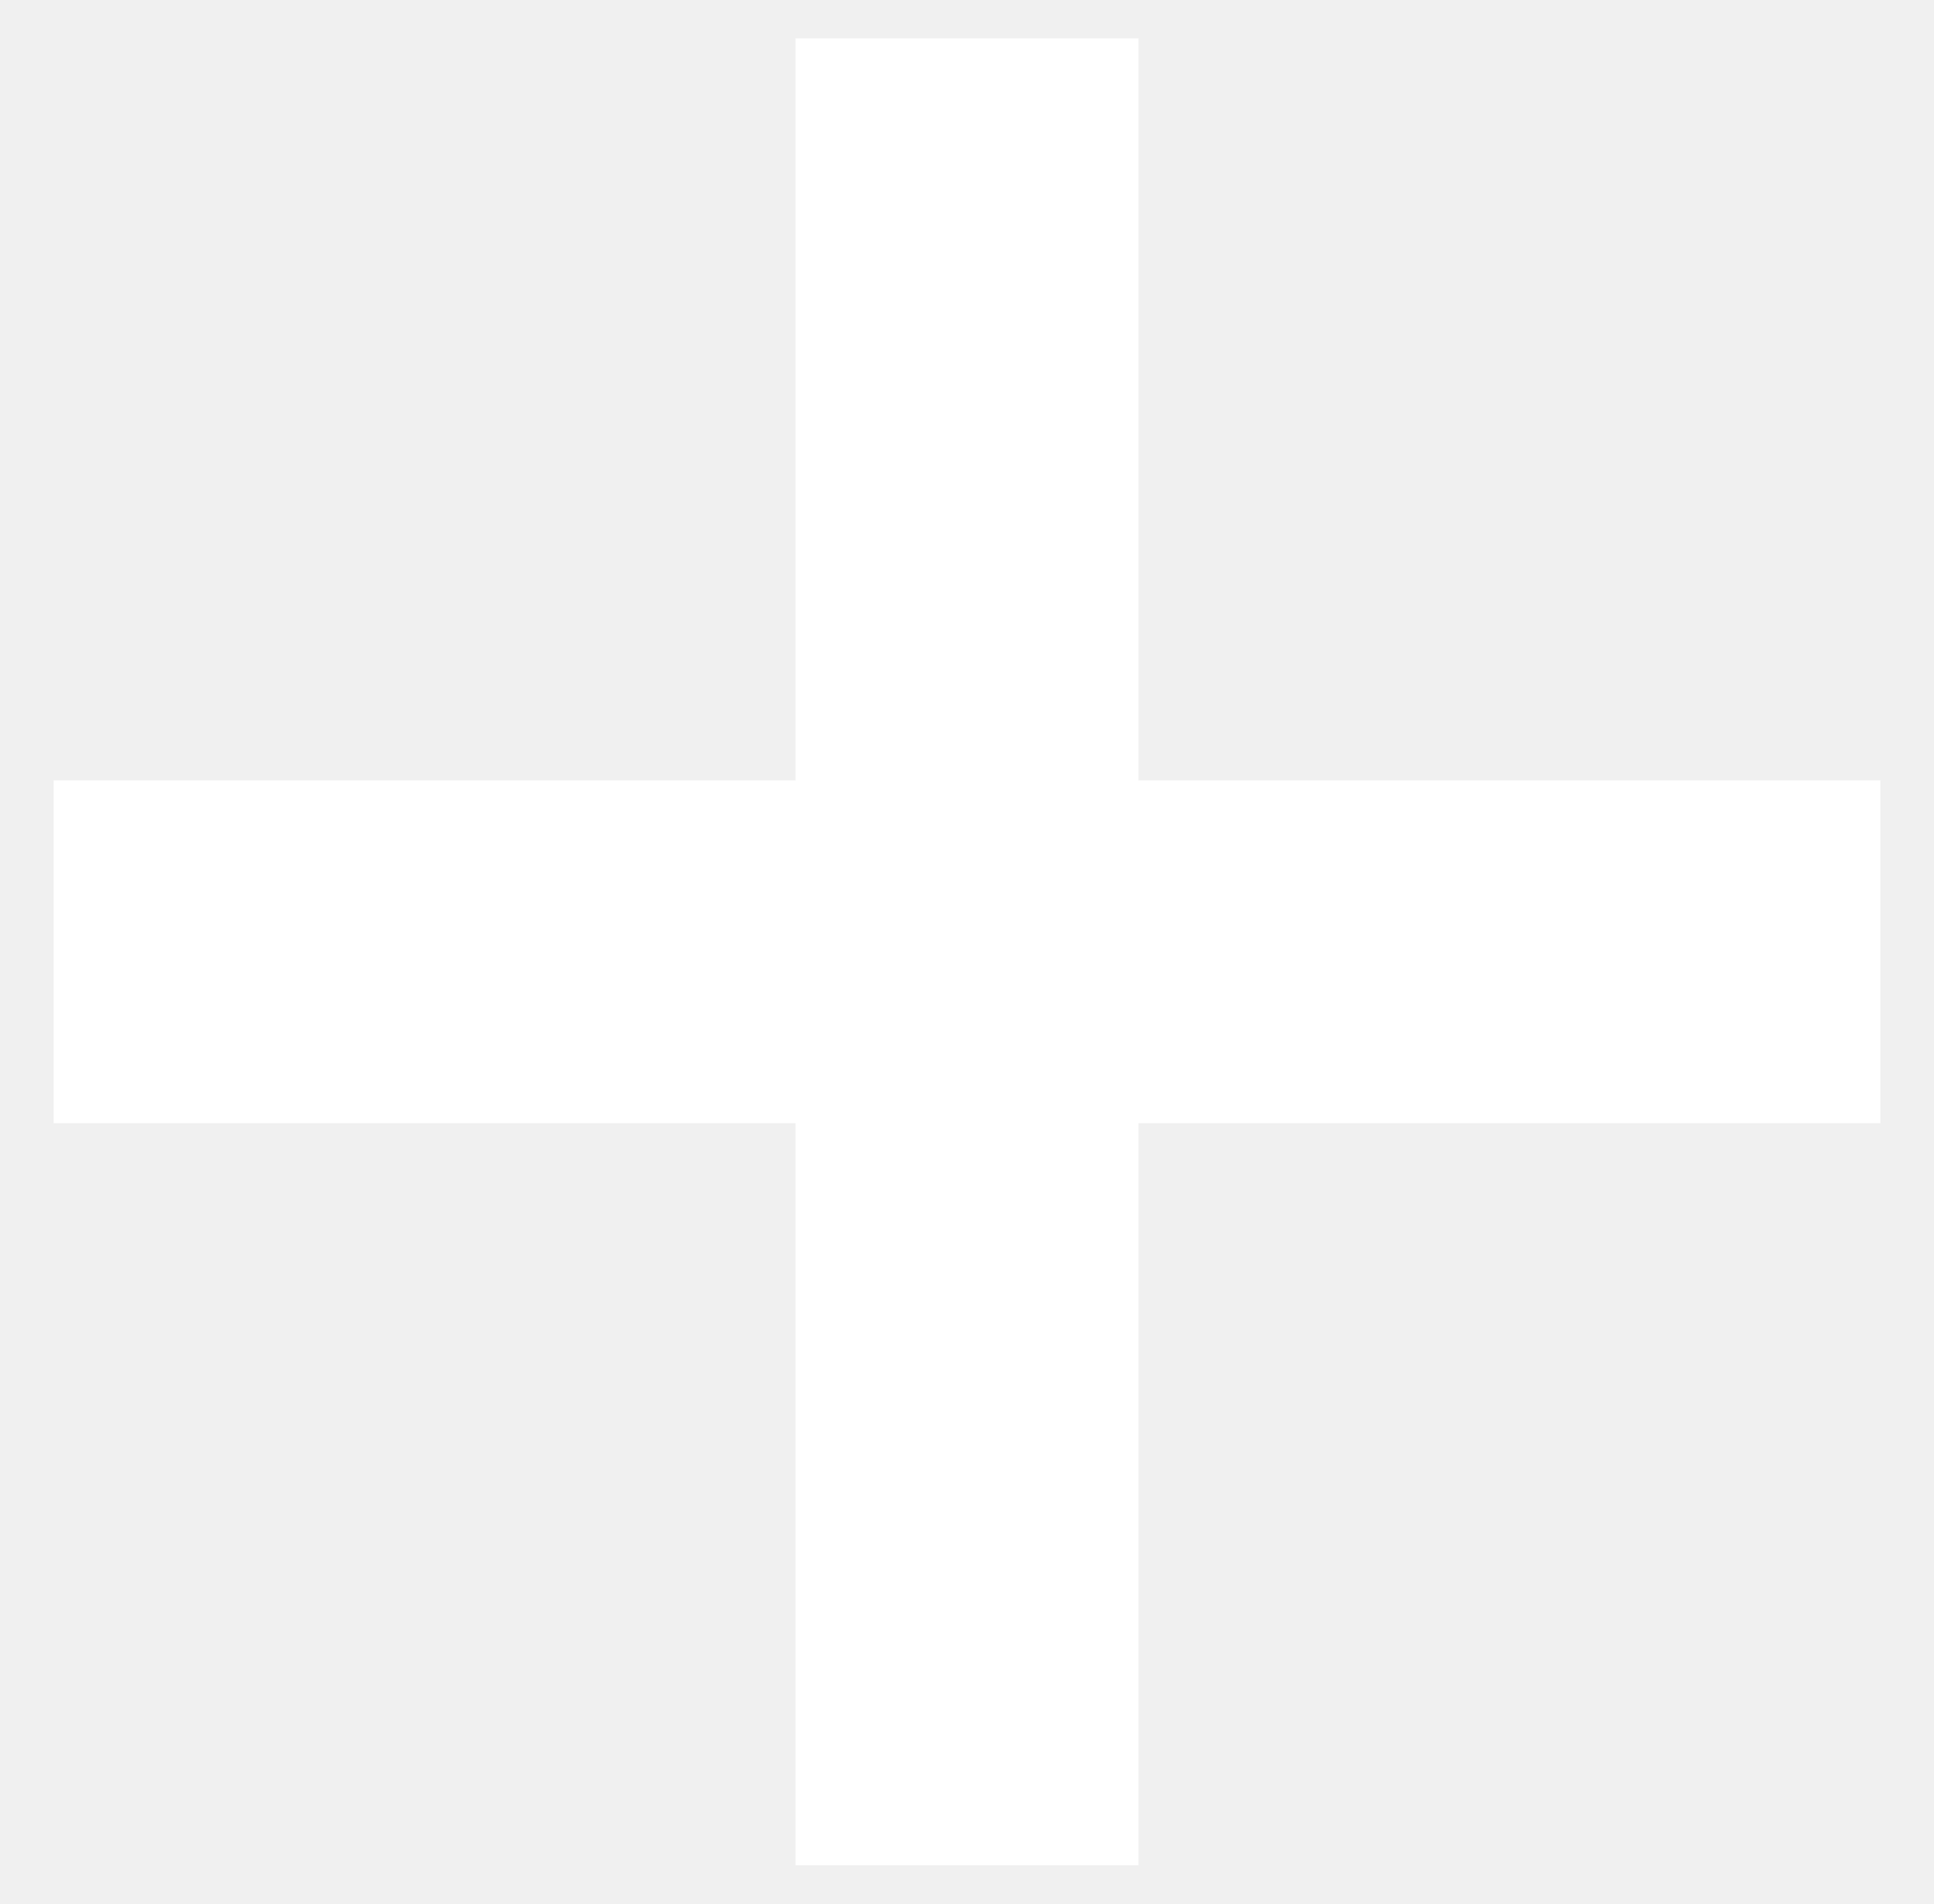
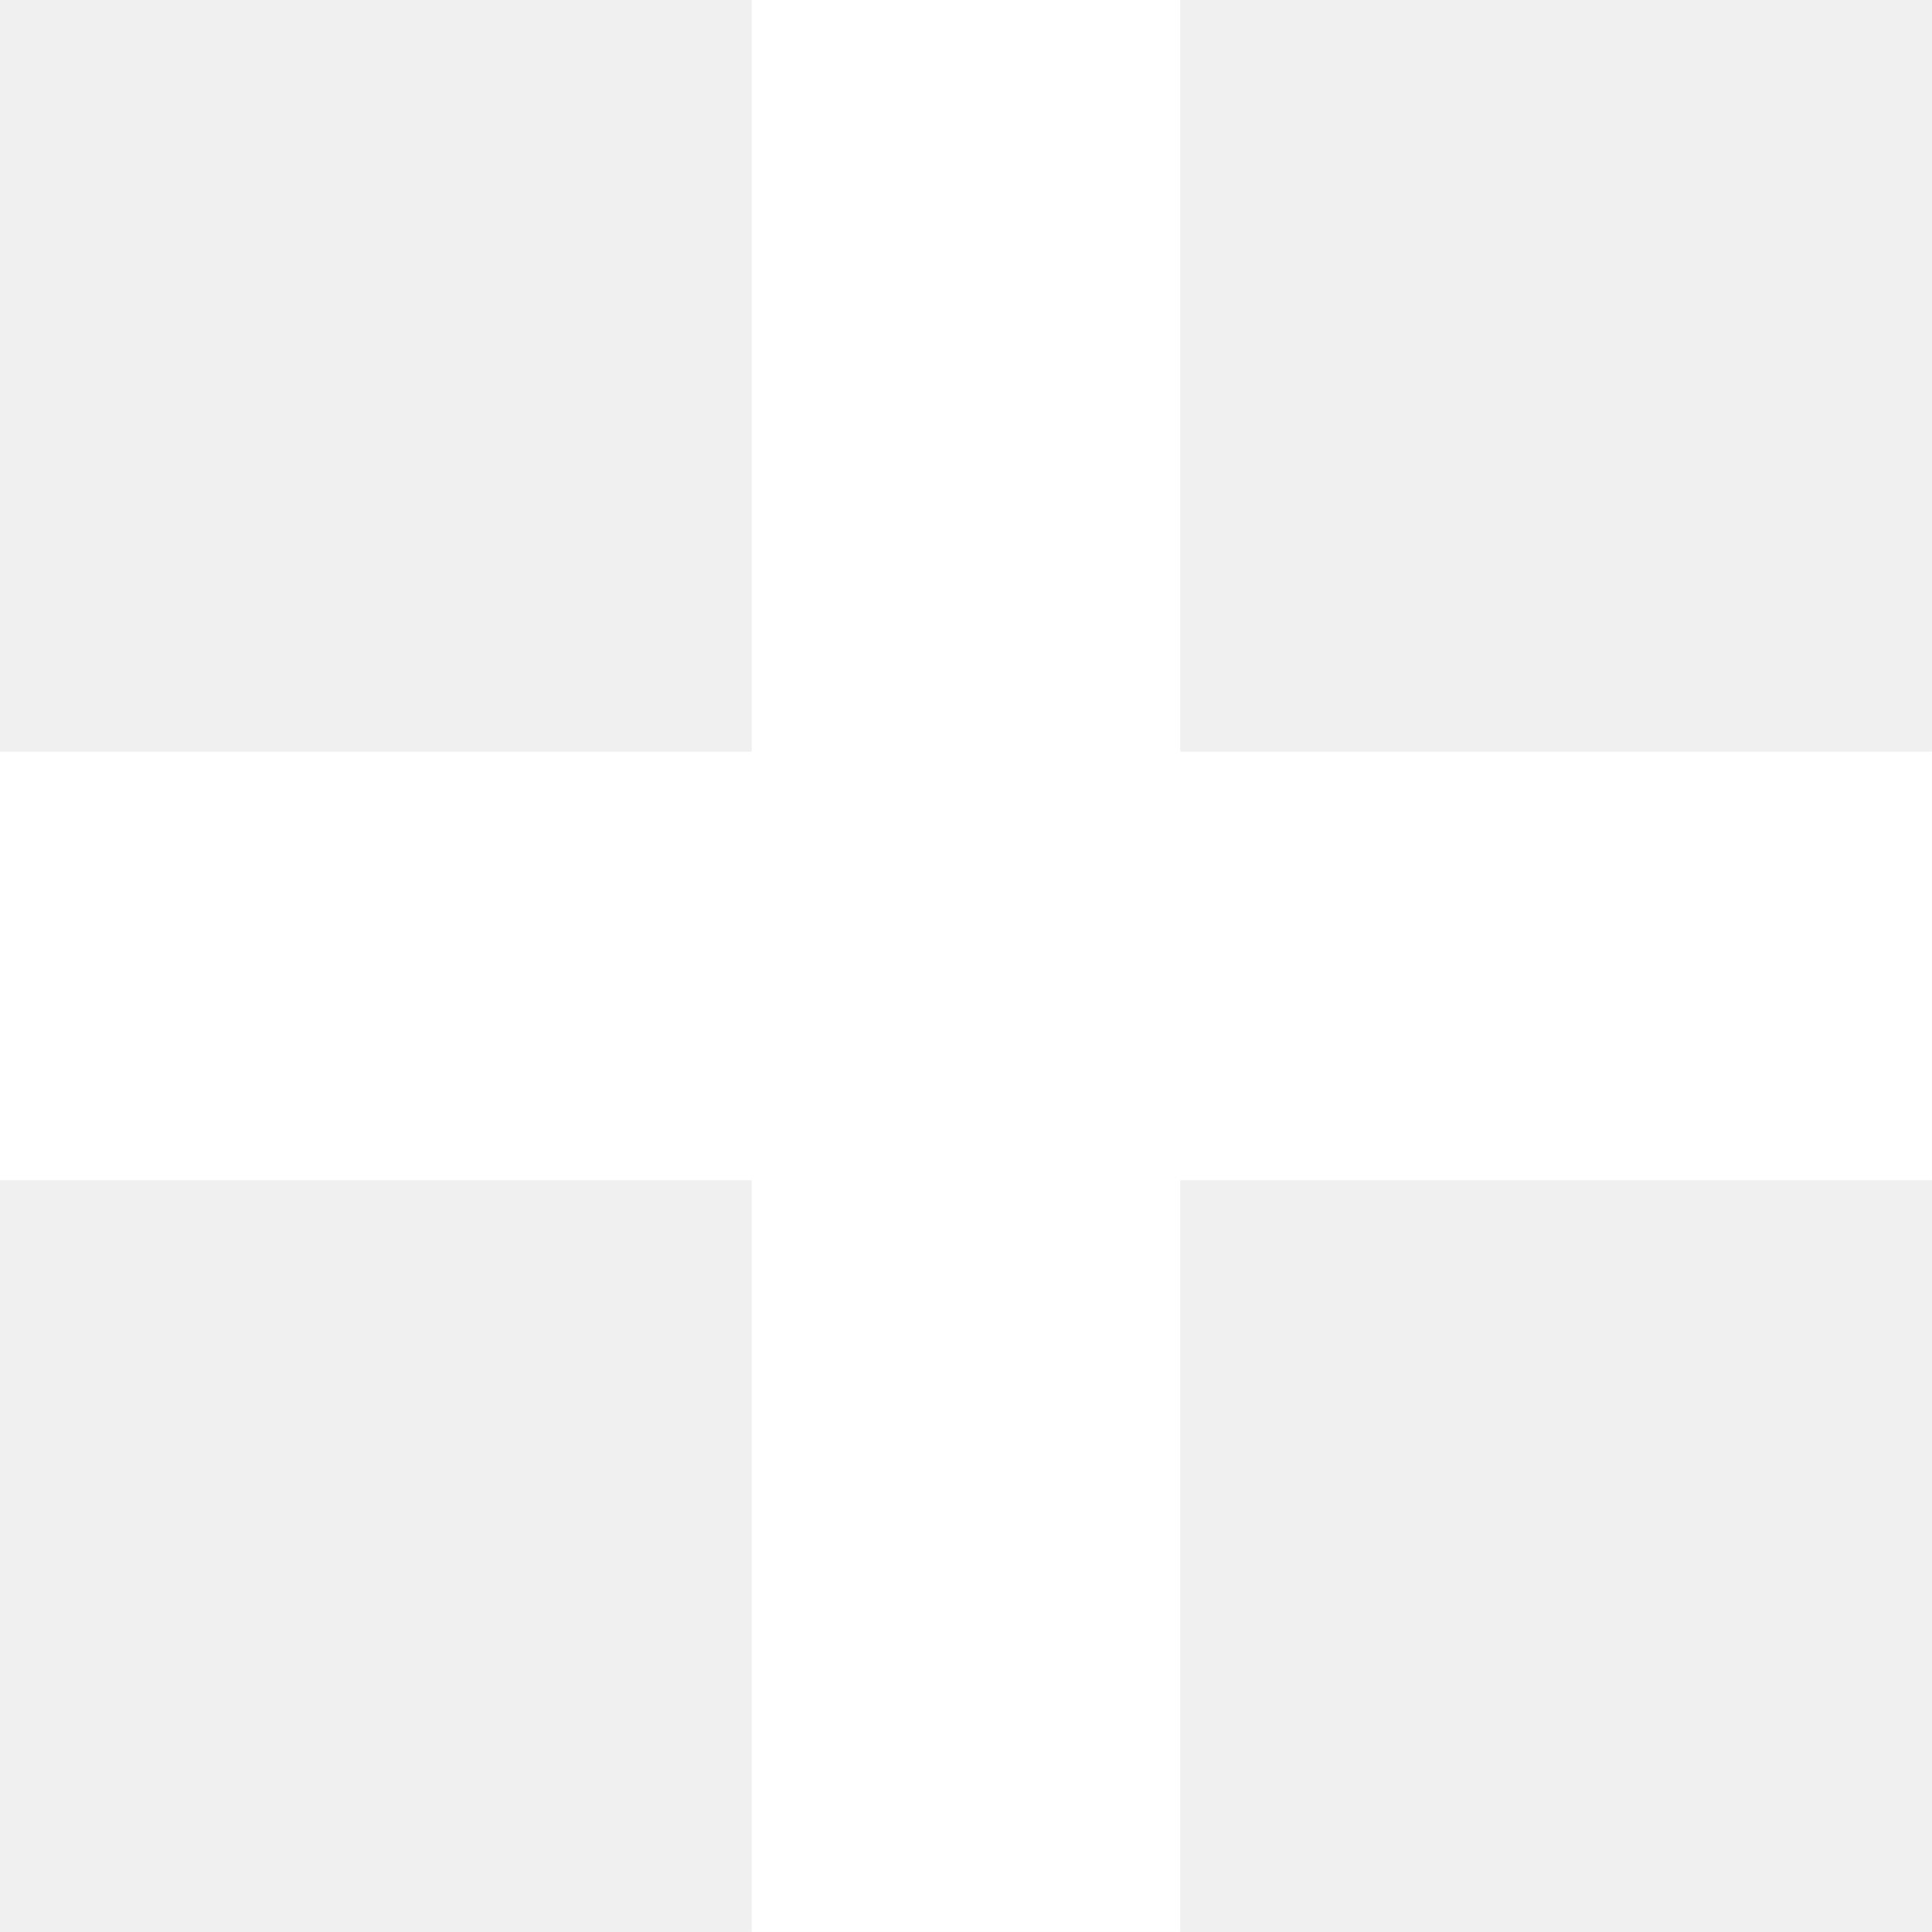
- <svg xmlns="http://www.w3.org/2000/svg" width="63" height="62" viewBox="0 0 16.669 16.404" version="1.1" id="svg5">
+ <svg xmlns="http://www.w3.org/2000/svg" width="75" height="75" viewBox="0 0 19.844 19.844" version="1.1" id="svg5">
  <defs id="defs2" />
  <g id="layer1">
    <g id="g624" transform="matrix(0.3690129,0,0,0.3690129,0.03542862,-0.09686305)">
-       <rect style="fill:#ffffff;fill-opacity:1;stroke-width:0.224" id="rect2626" width="8.008" height="42.666" x="18.486" y="1.157" ry="0" />
-       <rect style="fill:#ffffff;fill-opacity:1;stroke-width:0.224" id="rect2626-3" width="8.008" height="42.666" x="18.486" y="1.157" ry="0" transform="matrix(0,1,1,0,0,0)" />
+       <g id="g1431" transform="matrix(1.190476,0,0,1.209677,0.01828744,-0.05503867)">
+         <rect style="fill:#ffffff;stroke-width:1.565" id="rect394" width="10.019" height="44.454" x="17.48" y="0.262" />
+         <rect style="fill:#ffffff;stroke-width:1.565" id="rect394-3" width="9.86" height="45.171" x="-27.419" y="-0.096" transform="rotate(-90)" />
+       </g>
    </g>
  </g>
</svg>
